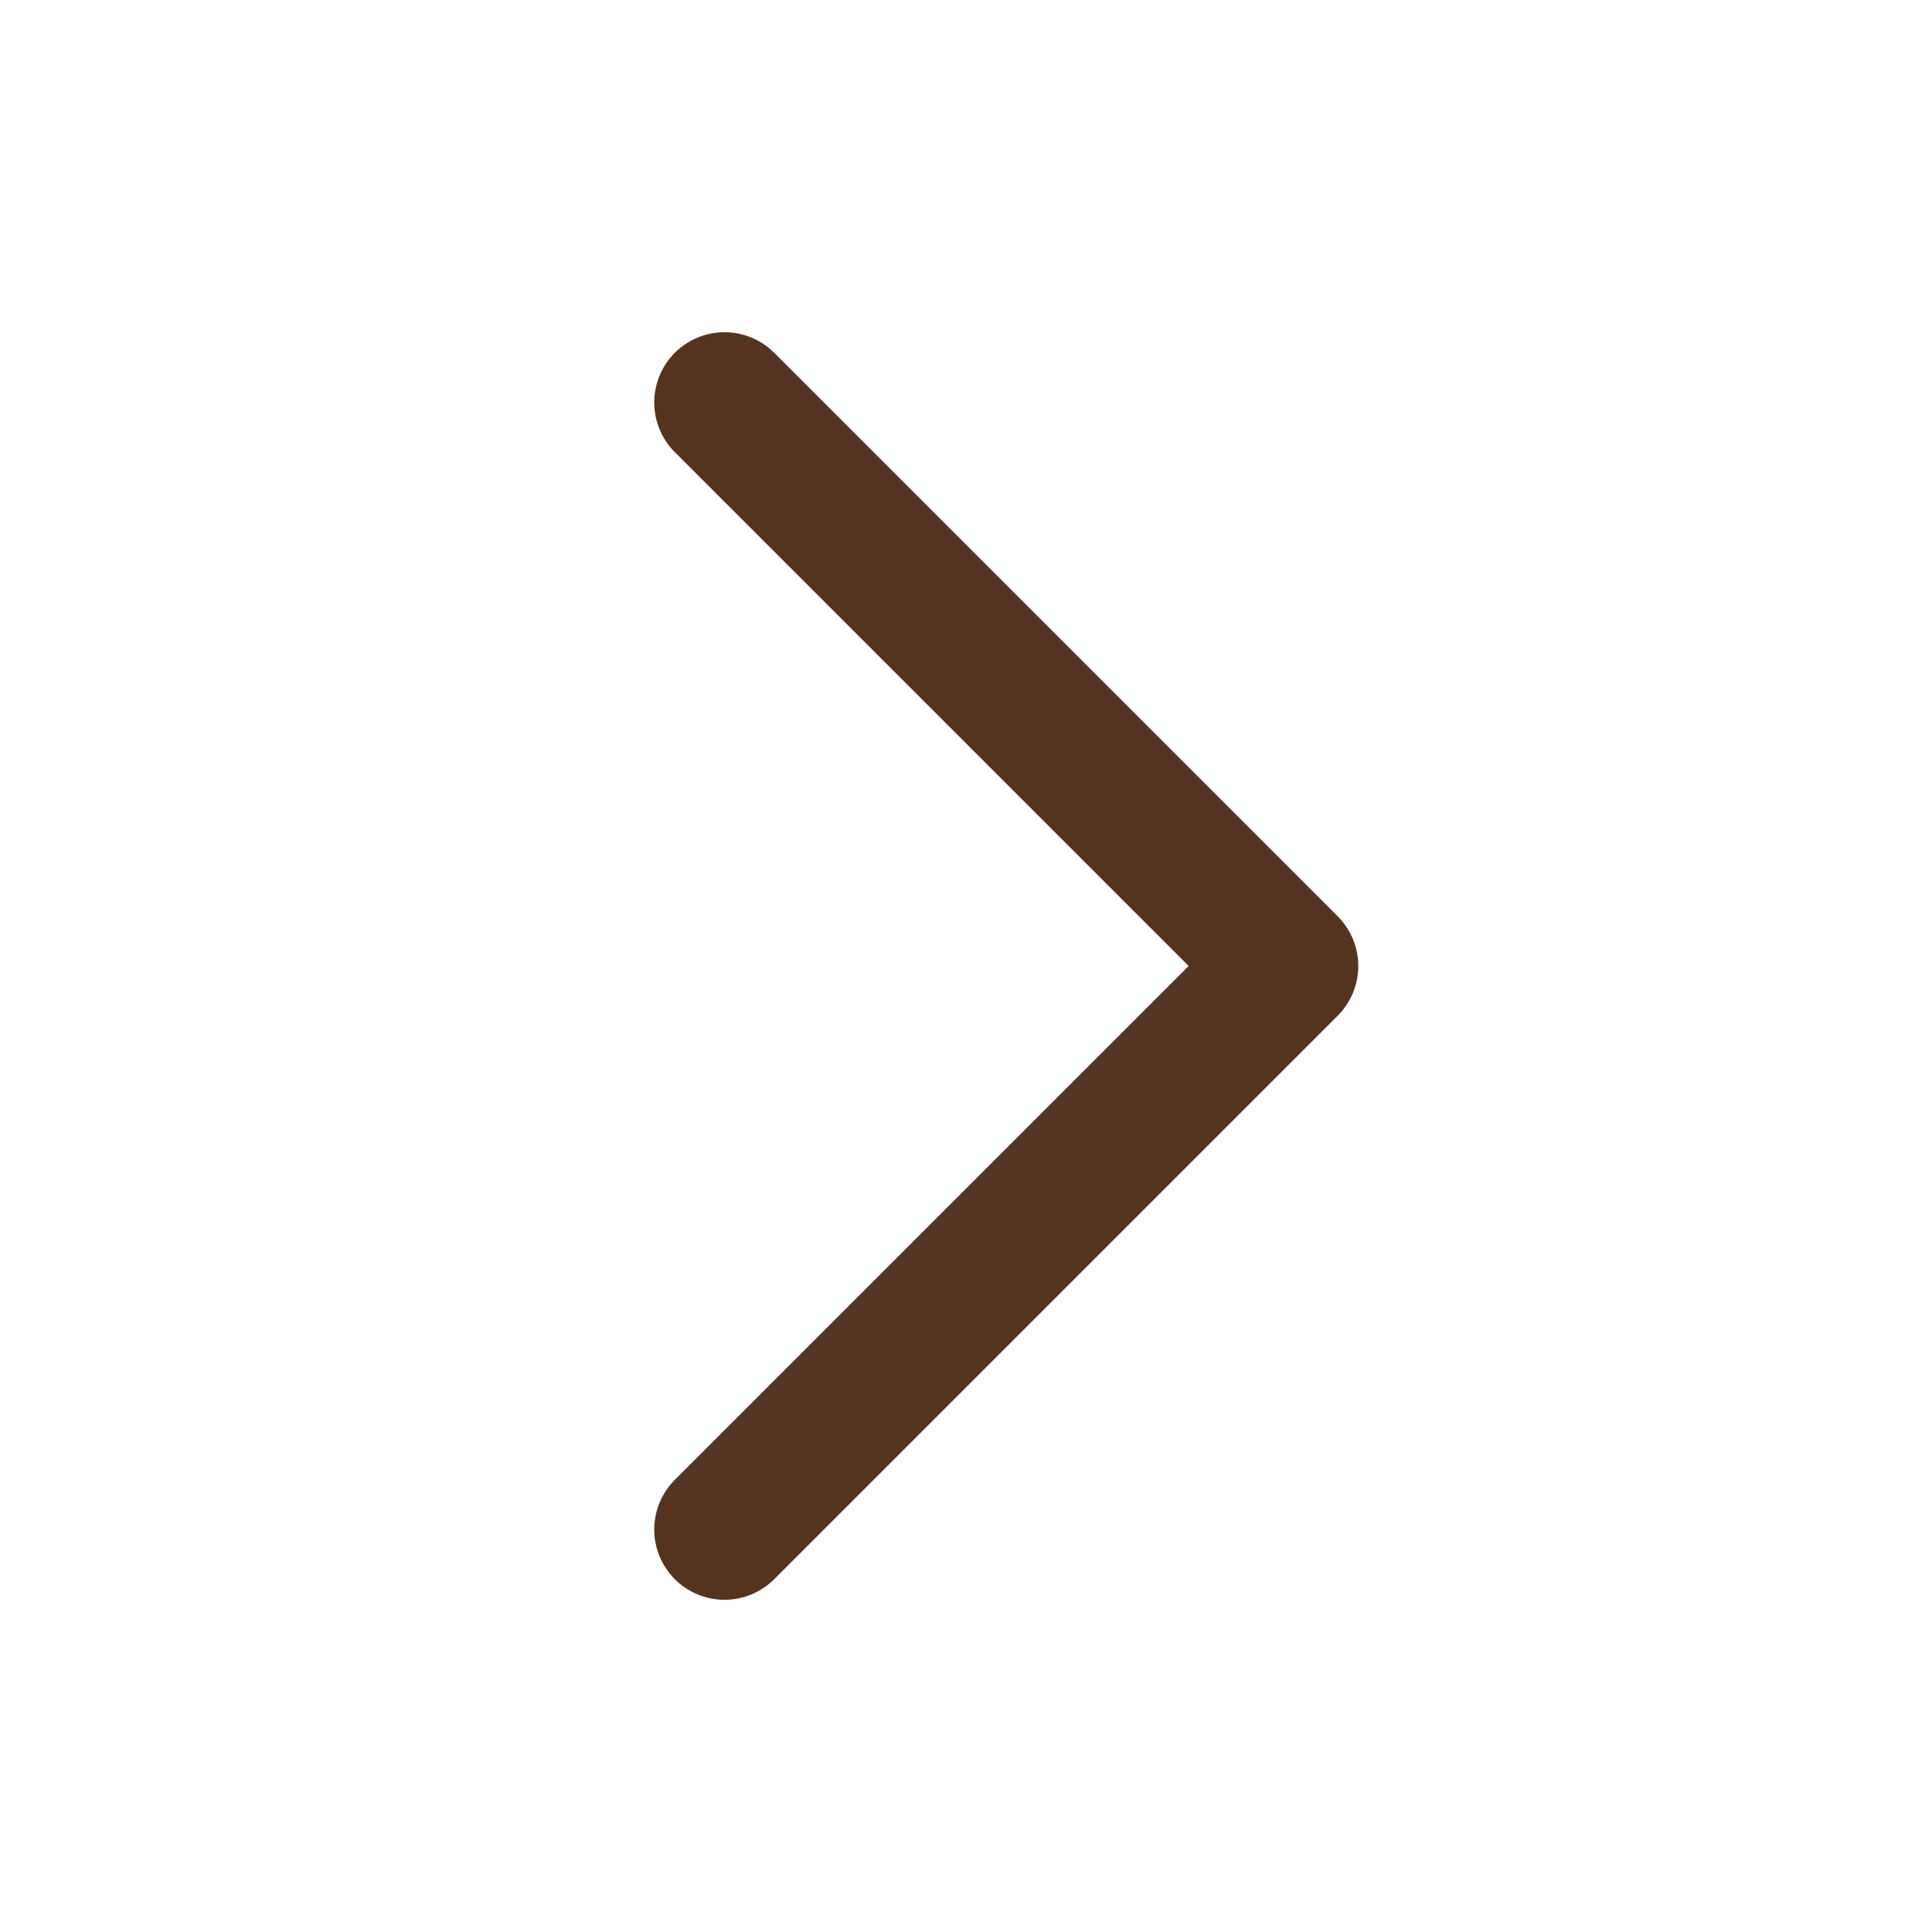
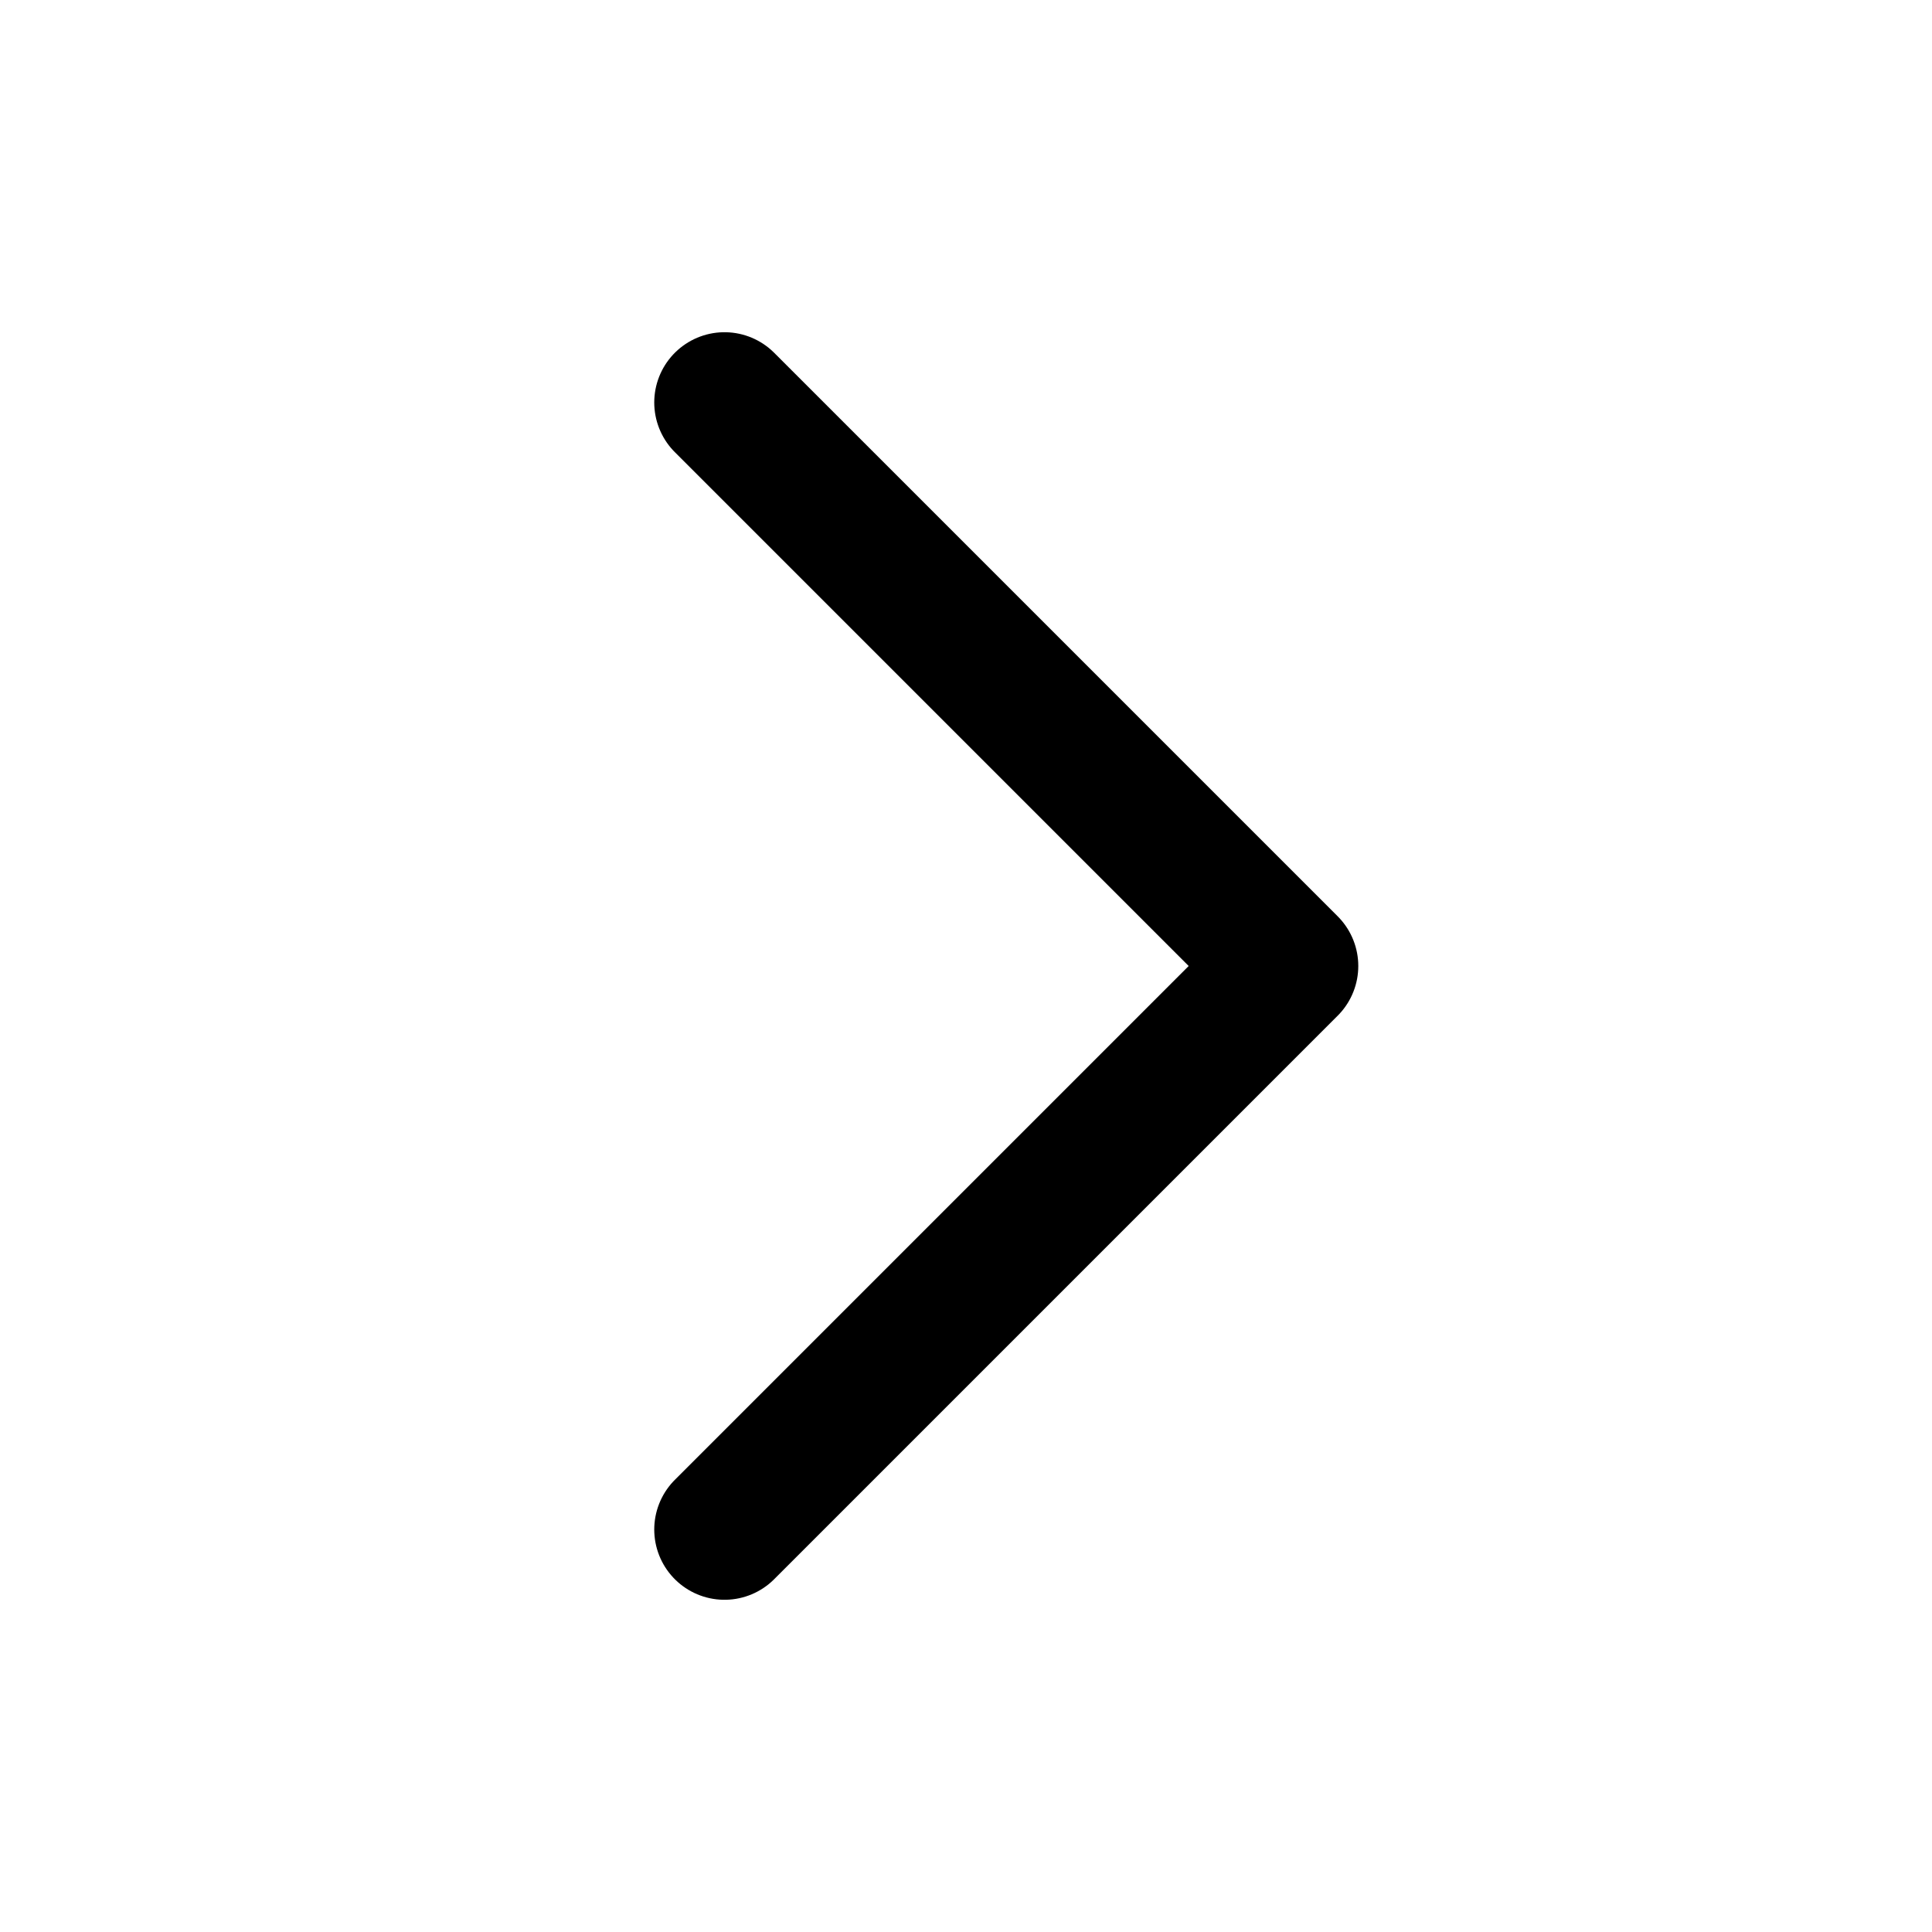
<svg xmlns="http://www.w3.org/2000/svg" preserveAspectRatio="none" overflow="visible" style="display: block;" width="22" height="22" viewBox="0 0 22 22" fill="none">
  <g id="icon/chevronRight">
-     <path id="Vector" d="M8.25 4.583L14.667 11L8.25 17.417" stroke="#54331F" stroke-width="1.6" stroke-linecap="round" stroke-linejoin="round" />
+     <path id="Vector" d="M8.25 4.583L14.667 11L8.25 17.417" stroke="currentColor" stroke-width="1.6" stroke-linecap="round" stroke-linejoin="round" />
  </g>
</svg>
